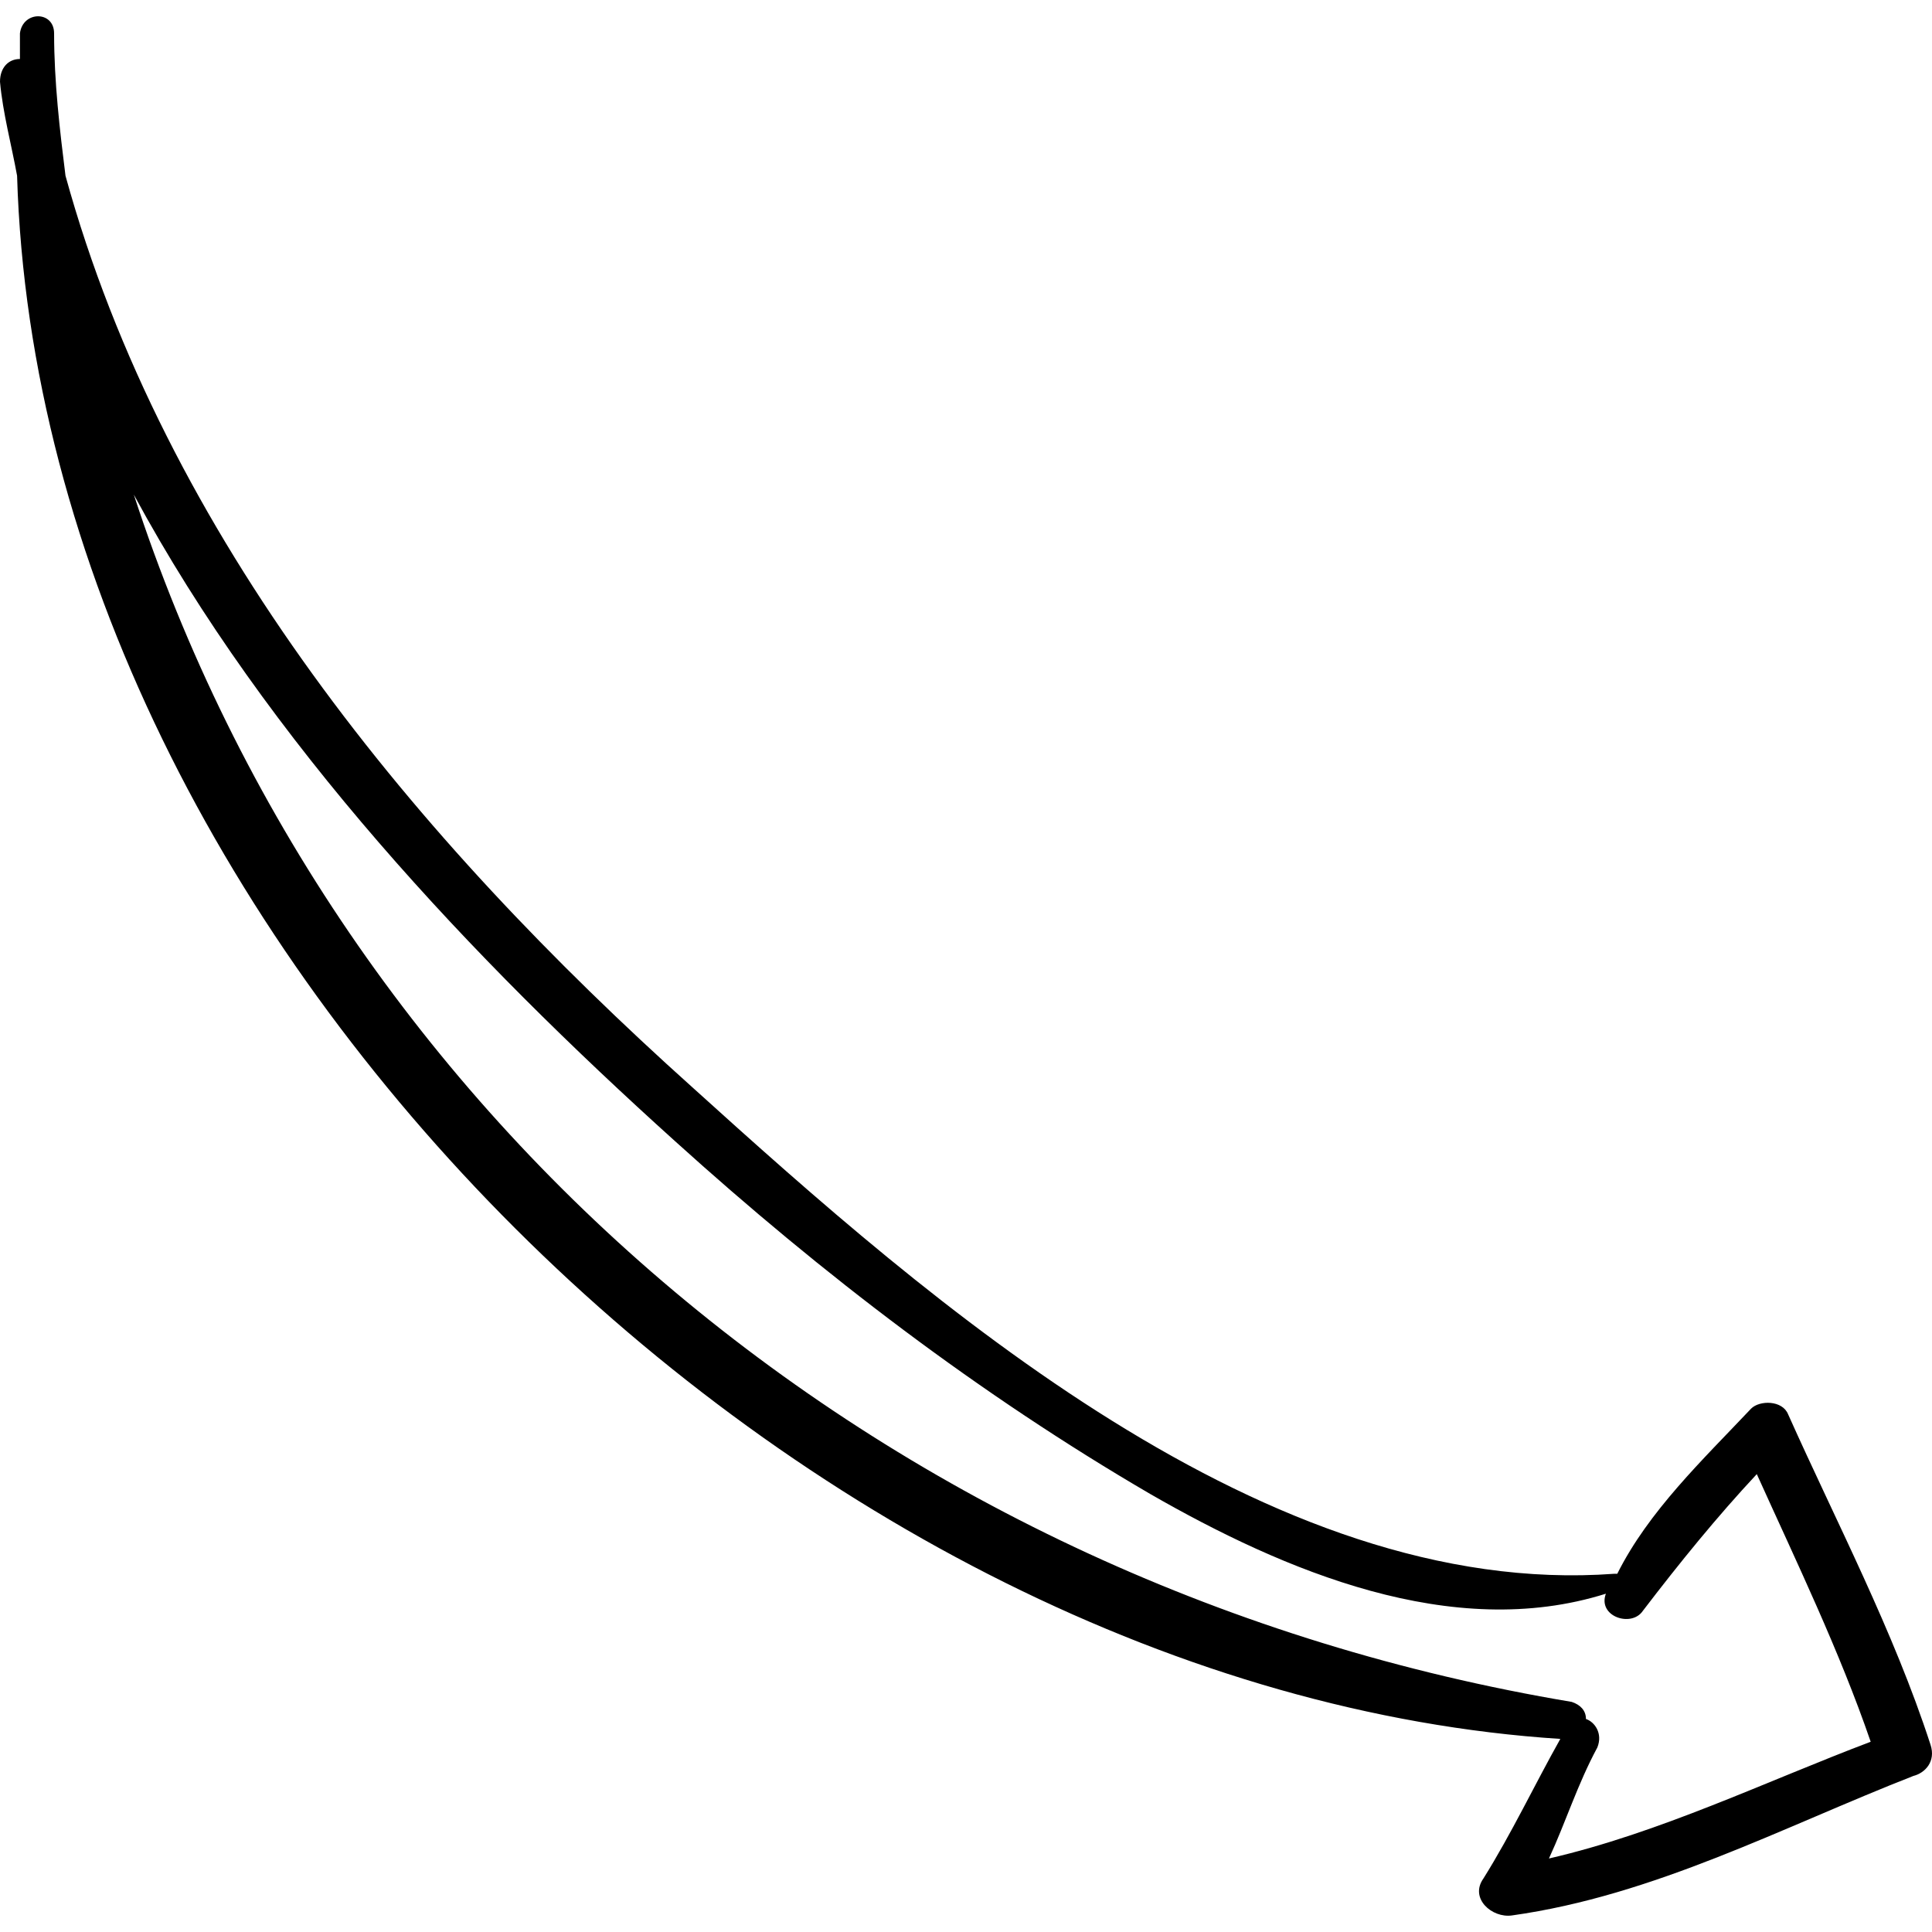
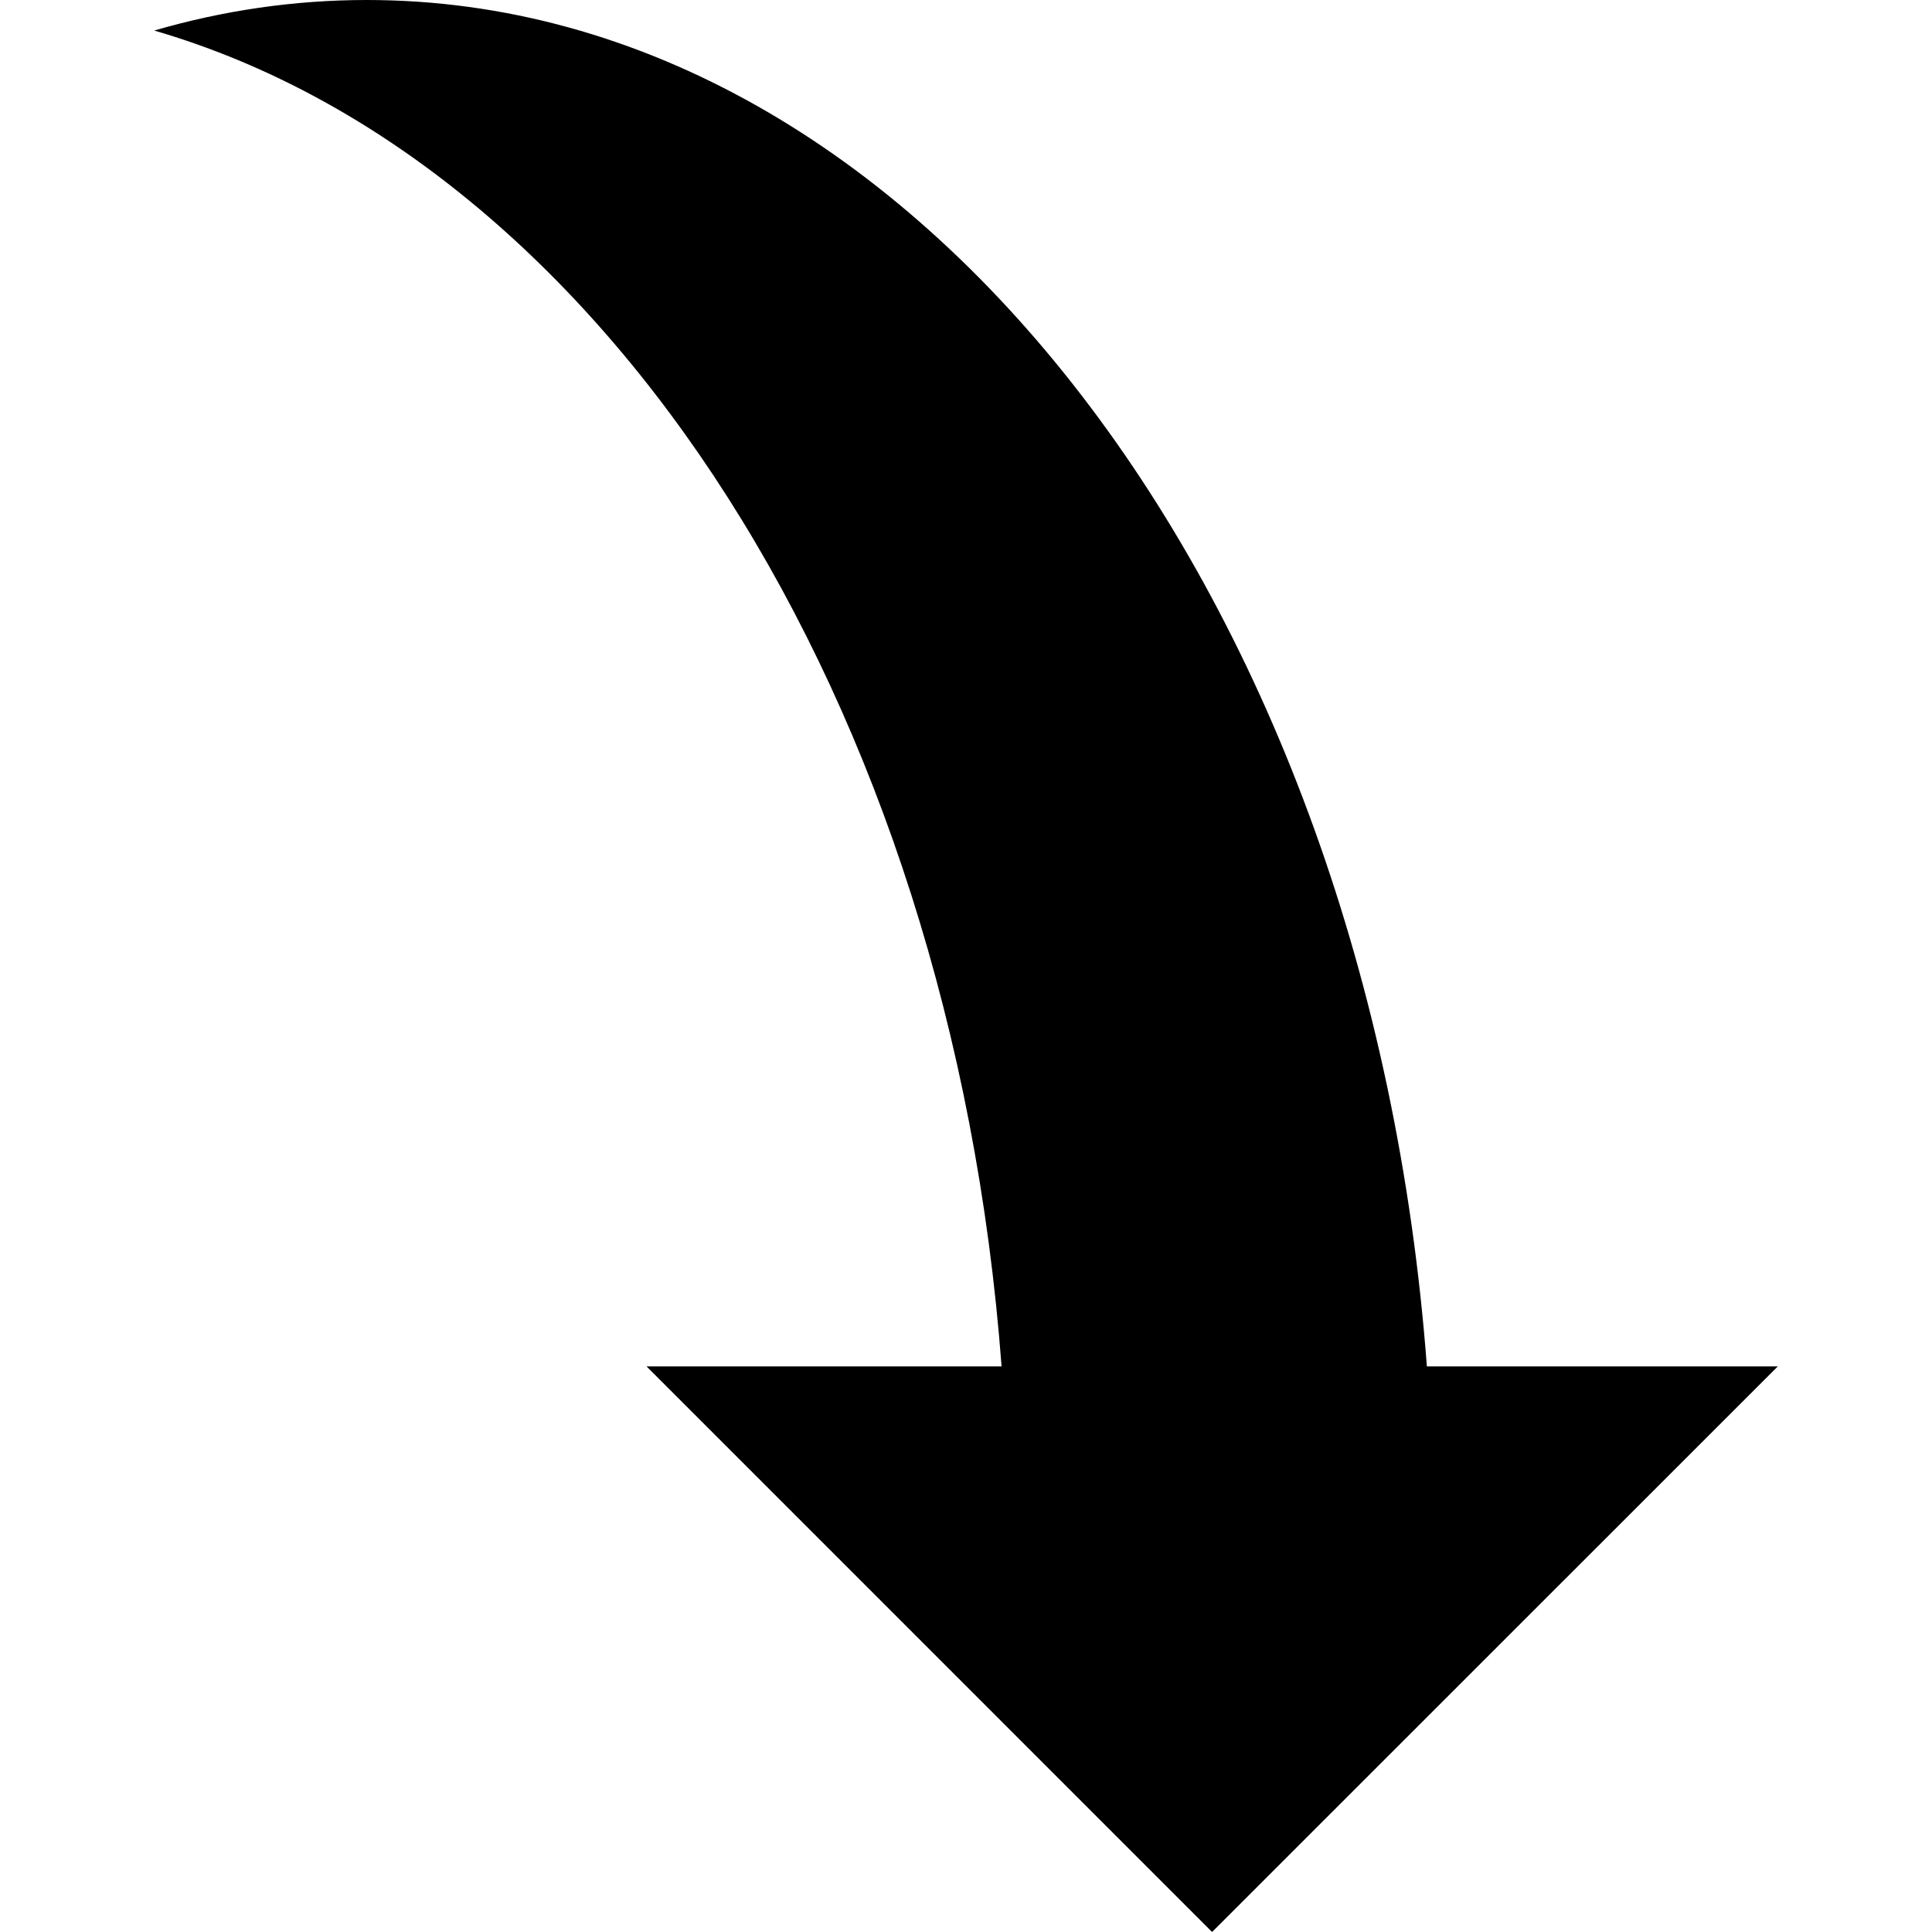
- <svg xmlns="http://www.w3.org/2000/svg" version="1.1" id="Capa_1" x="0px" y="0px" width="415.262px" height="415.261px" viewBox="0 0 415.262 415.261" style="enable-background:new 0 0 415.262 415.261;" xml:space="preserve">
+ <svg xmlns="http://www.w3.org/2000/svg" version="1.1" id="Capa_1" x="0px" y="0px" width="60.731px" height="60.731px" viewBox="0 0 60.731 60.731" style="enable-background:new 0 0 60.731 60.731;" xml:space="preserve">
  <g>
-     <path d="M414.937,374.984c-7.956-24.479-20.196-47.736-30.601-70.992c-1.224-3.06-6.12-3.06-7.956-1.224   c-10.403,11.016-22.031,22.032-28.764,35.496h-0.612c-74.664,5.508-146.88-58.141-198.288-104.652   c-59.364-53.244-113.22-118.116-134.64-195.84c-1.224-9.792-2.448-20.196-2.448-30.6c0-4.896-6.732-4.896-7.344,0   c0,1.836,0,3.672,0,5.508C1.836,12.68,0,14.516,0,17.576c0.612,6.732,2.448,13.464,3.672,20.196   C8.568,203.624,173.808,363.356,335.376,373.76c-5.508,9.792-10.403,20.195-16.523,29.988c-3.061,4.283,1.836,8.567,6.12,7.955   c30.6-4.283,58.14-18.972,86.292-29.987C413.712,381.104,416.16,378.656,414.937,374.984z M332.928,399.464   c3.673-7.956,6.12-15.912,10.404-23.868c1.225-3.061-0.612-5.508-2.448-6.12c0-1.836-1.224-3.061-3.06-3.672   c-146.268-24.48-264.996-124.236-309.06-259.489c28.764,53.244,72.828,99.756,116.28,138.924   c31.824,28.765,65.484,54.468,102.204,75.888c28.764,16.524,64.872,31.824,97.92,21.421l0,0c-1.836,4.896,5.508,7.344,7.956,3.672   c7.956-10.404,15.912-20.196,24.48-29.376c8.567,18.972,17.748,37.943,24.479,57.527   C379.44,382.94,356.796,393.956,332.928,399.464z" />
+     <g>
+       <path d="M44.853,42.952h11.031L38.101,60.731L20.324,42.952h11.16C29.908,22.001,18.995,5.075,4.847,0.96    C7.007,0.332,9.243,0,11.529,0C28.812,0,43.037,18.8,44.853,42.952z" />
+     </g>
  </g>
  <g>
</g>
  <g>
</g>
  <g>
</g>
  <g>
</g>
  <g>
</g>
  <g>
</g>
  <g>
</g>
  <g>
</g>
  <g>
</g>
  <g>
</g>
  <g>
</g>
  <g>
</g>
  <g>
</g>
  <g>
</g>
  <g>
</g>
</svg>
